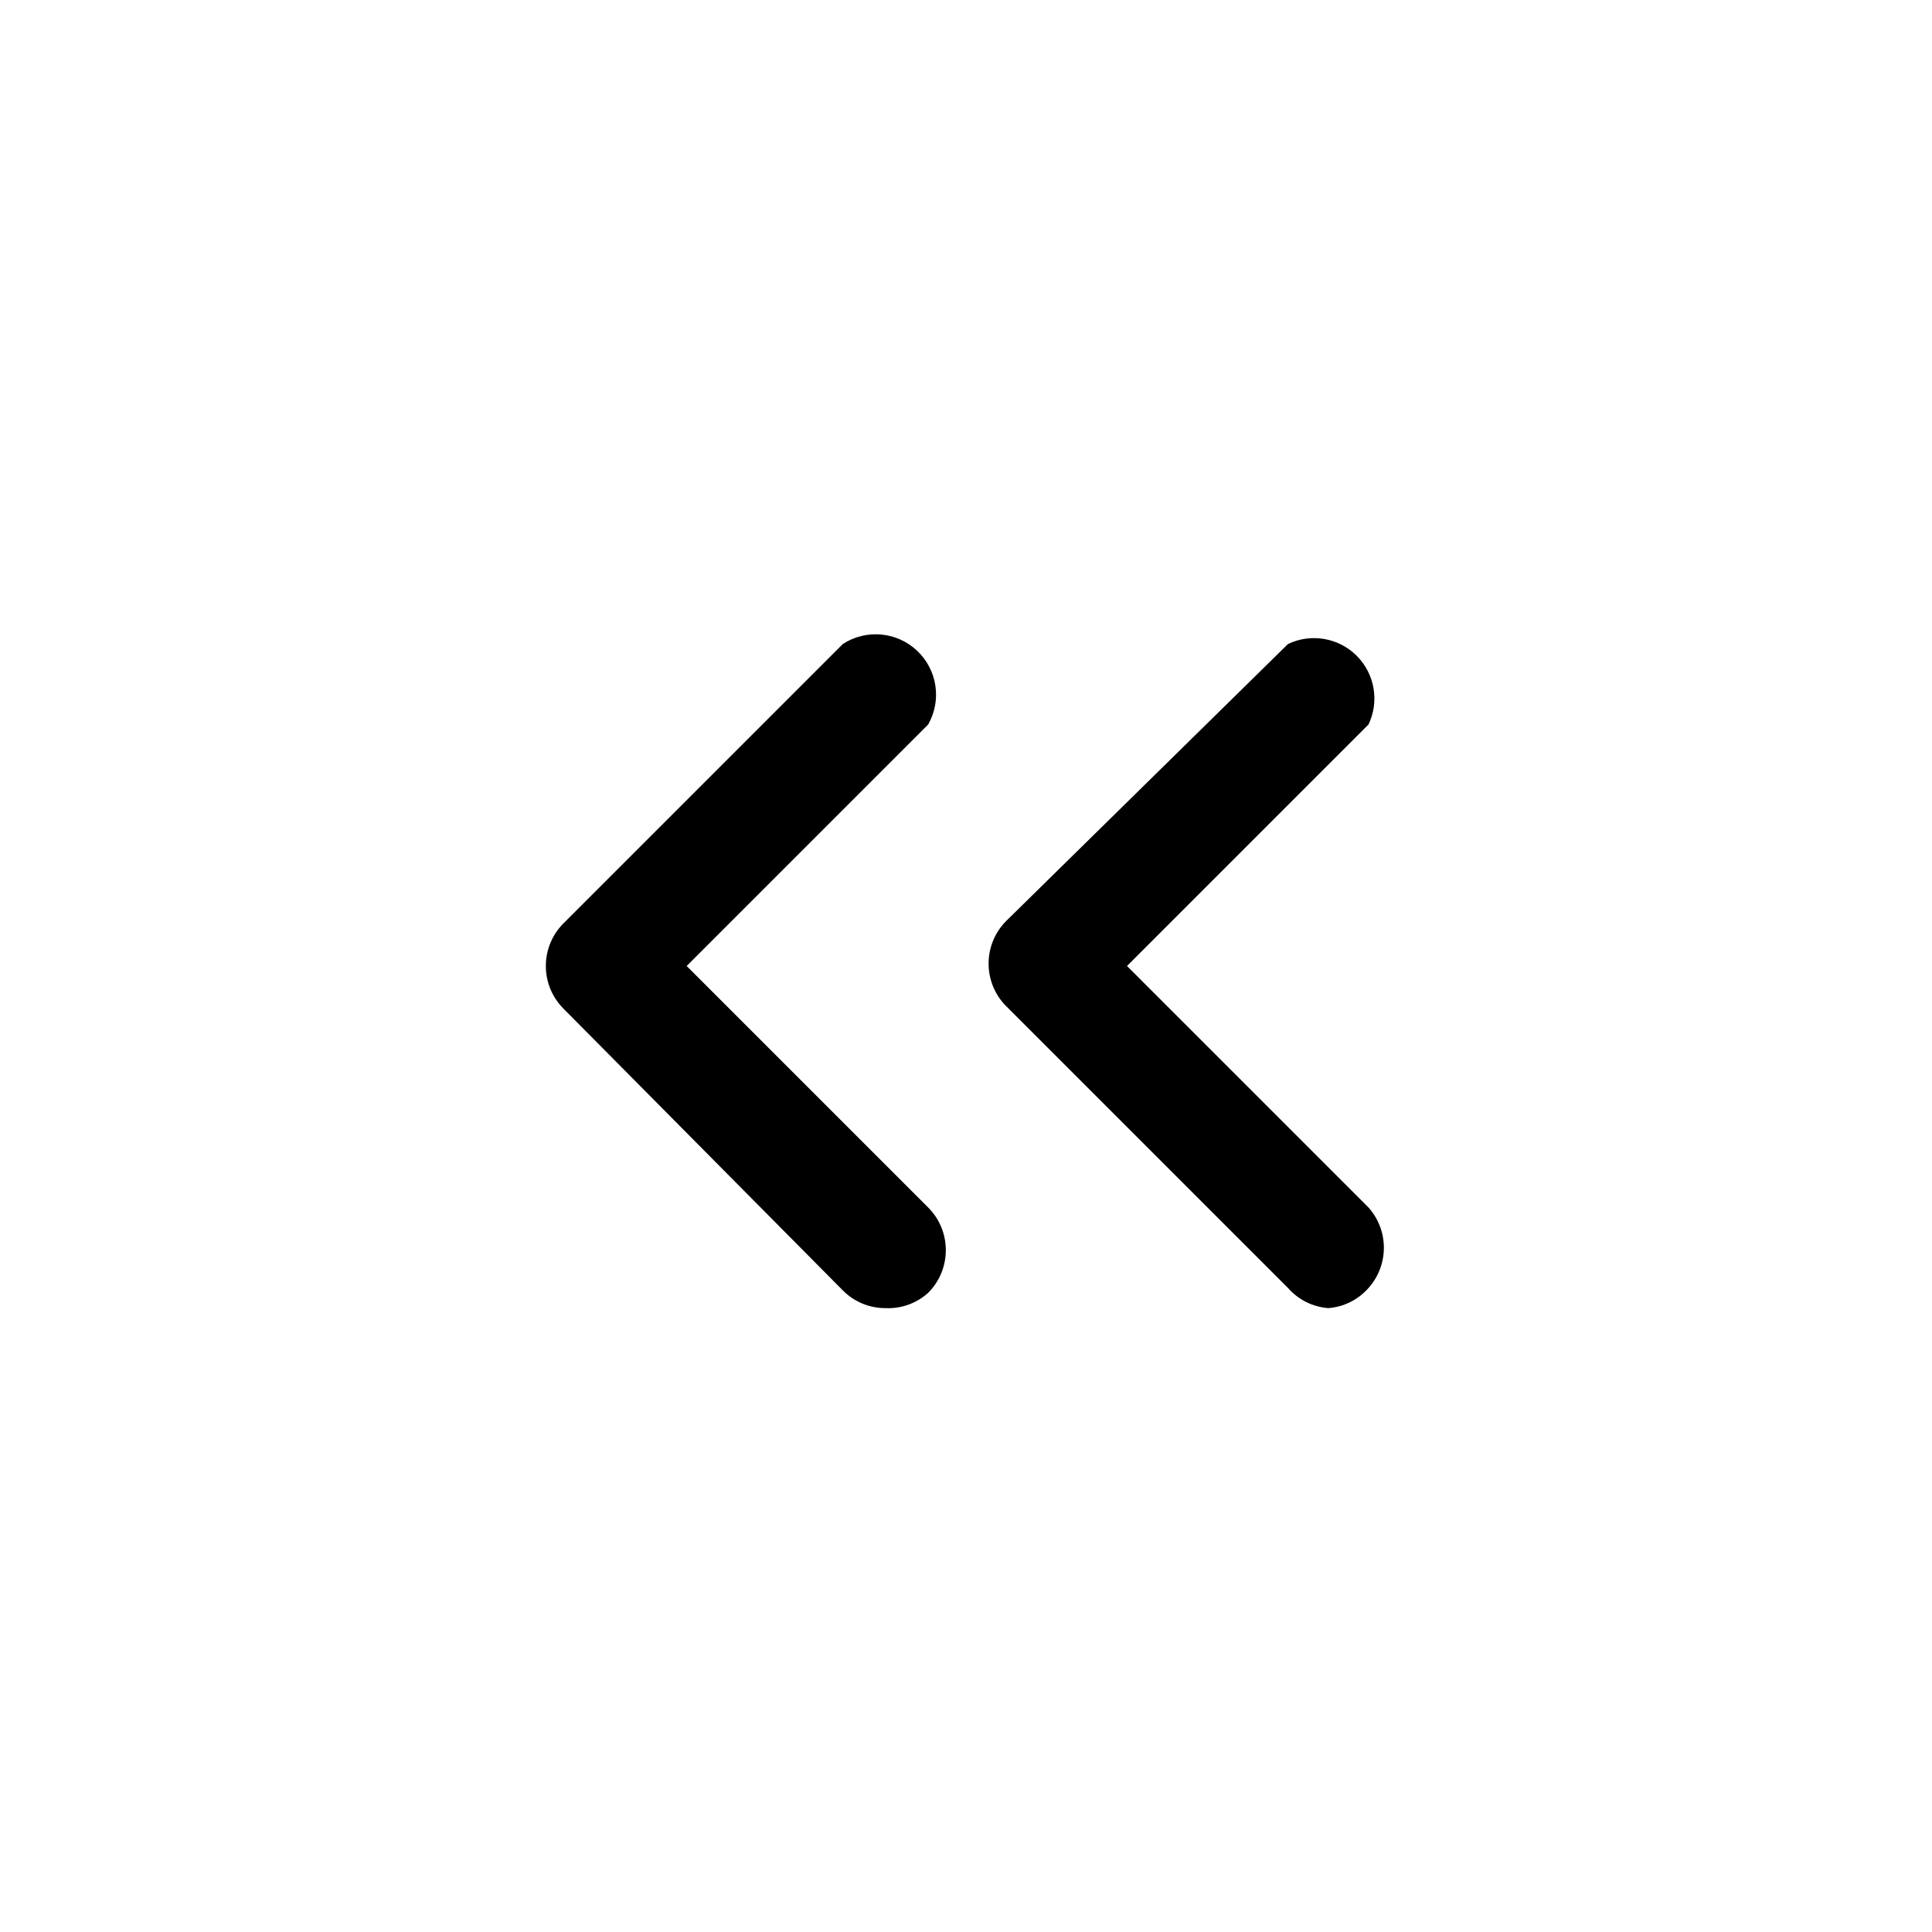
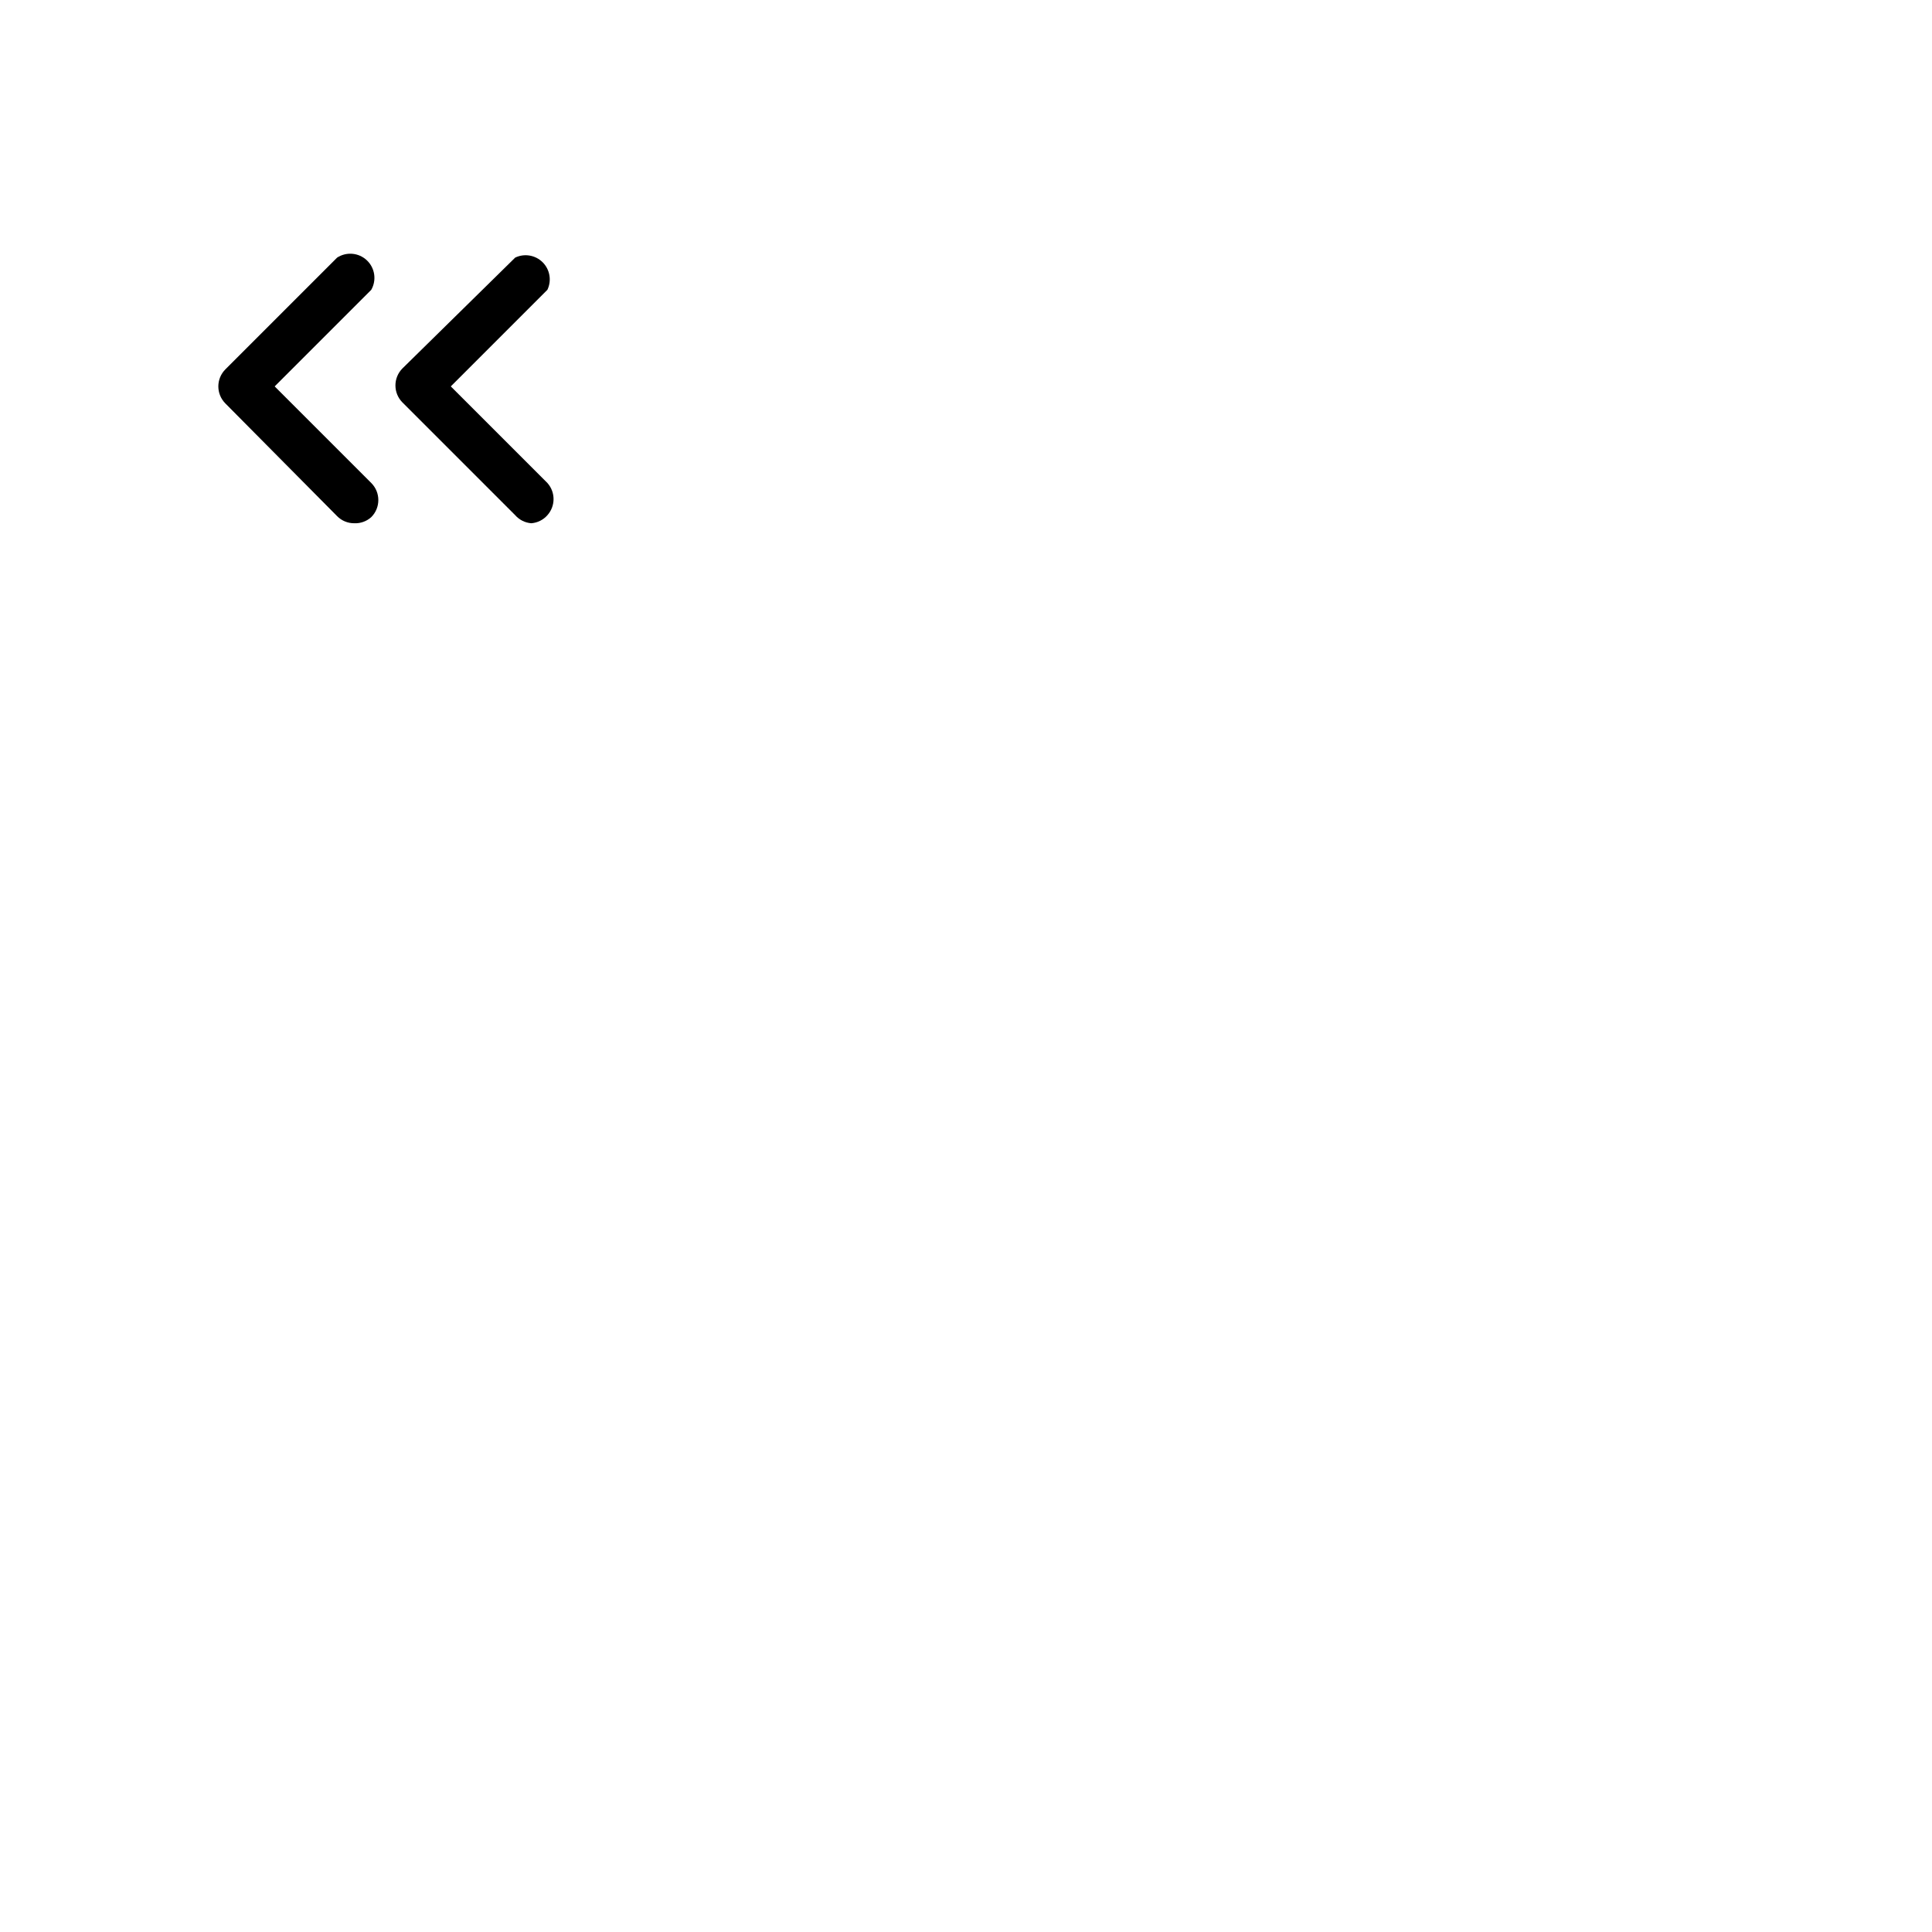
- <svg xmlns="http://www.w3.org/2000/svg" viewBox="0 0 24 24">
+ <svg xmlns="http://www.w3.org/2000/svg" viewBox="0 0 60 60">
  <g id="angle-double-left">
    <path d="M11,16.25a.74.74,0,0,1-.53-.22L7,12.53a.75.75,0,0,1,0-1.06L10.47,8A.75.75,0,0,1,11.53,9l-3,3,3,3a.75.75,0,0,1,0,1.06A.74.74,0,0,1,11,16.25Z" />
    <path d="M16.5,16.25A.74.74,0,0,1,16,16l-3.5-3.5a.75.75,0,0,1,0-1.06L16,8A.75.75,0,0,1,17,9l-3,3,3,3A.75.75,0,0,1,17,16,.74.74,0,0,1,16.5,16.25Z" />
  </g>
</svg>
